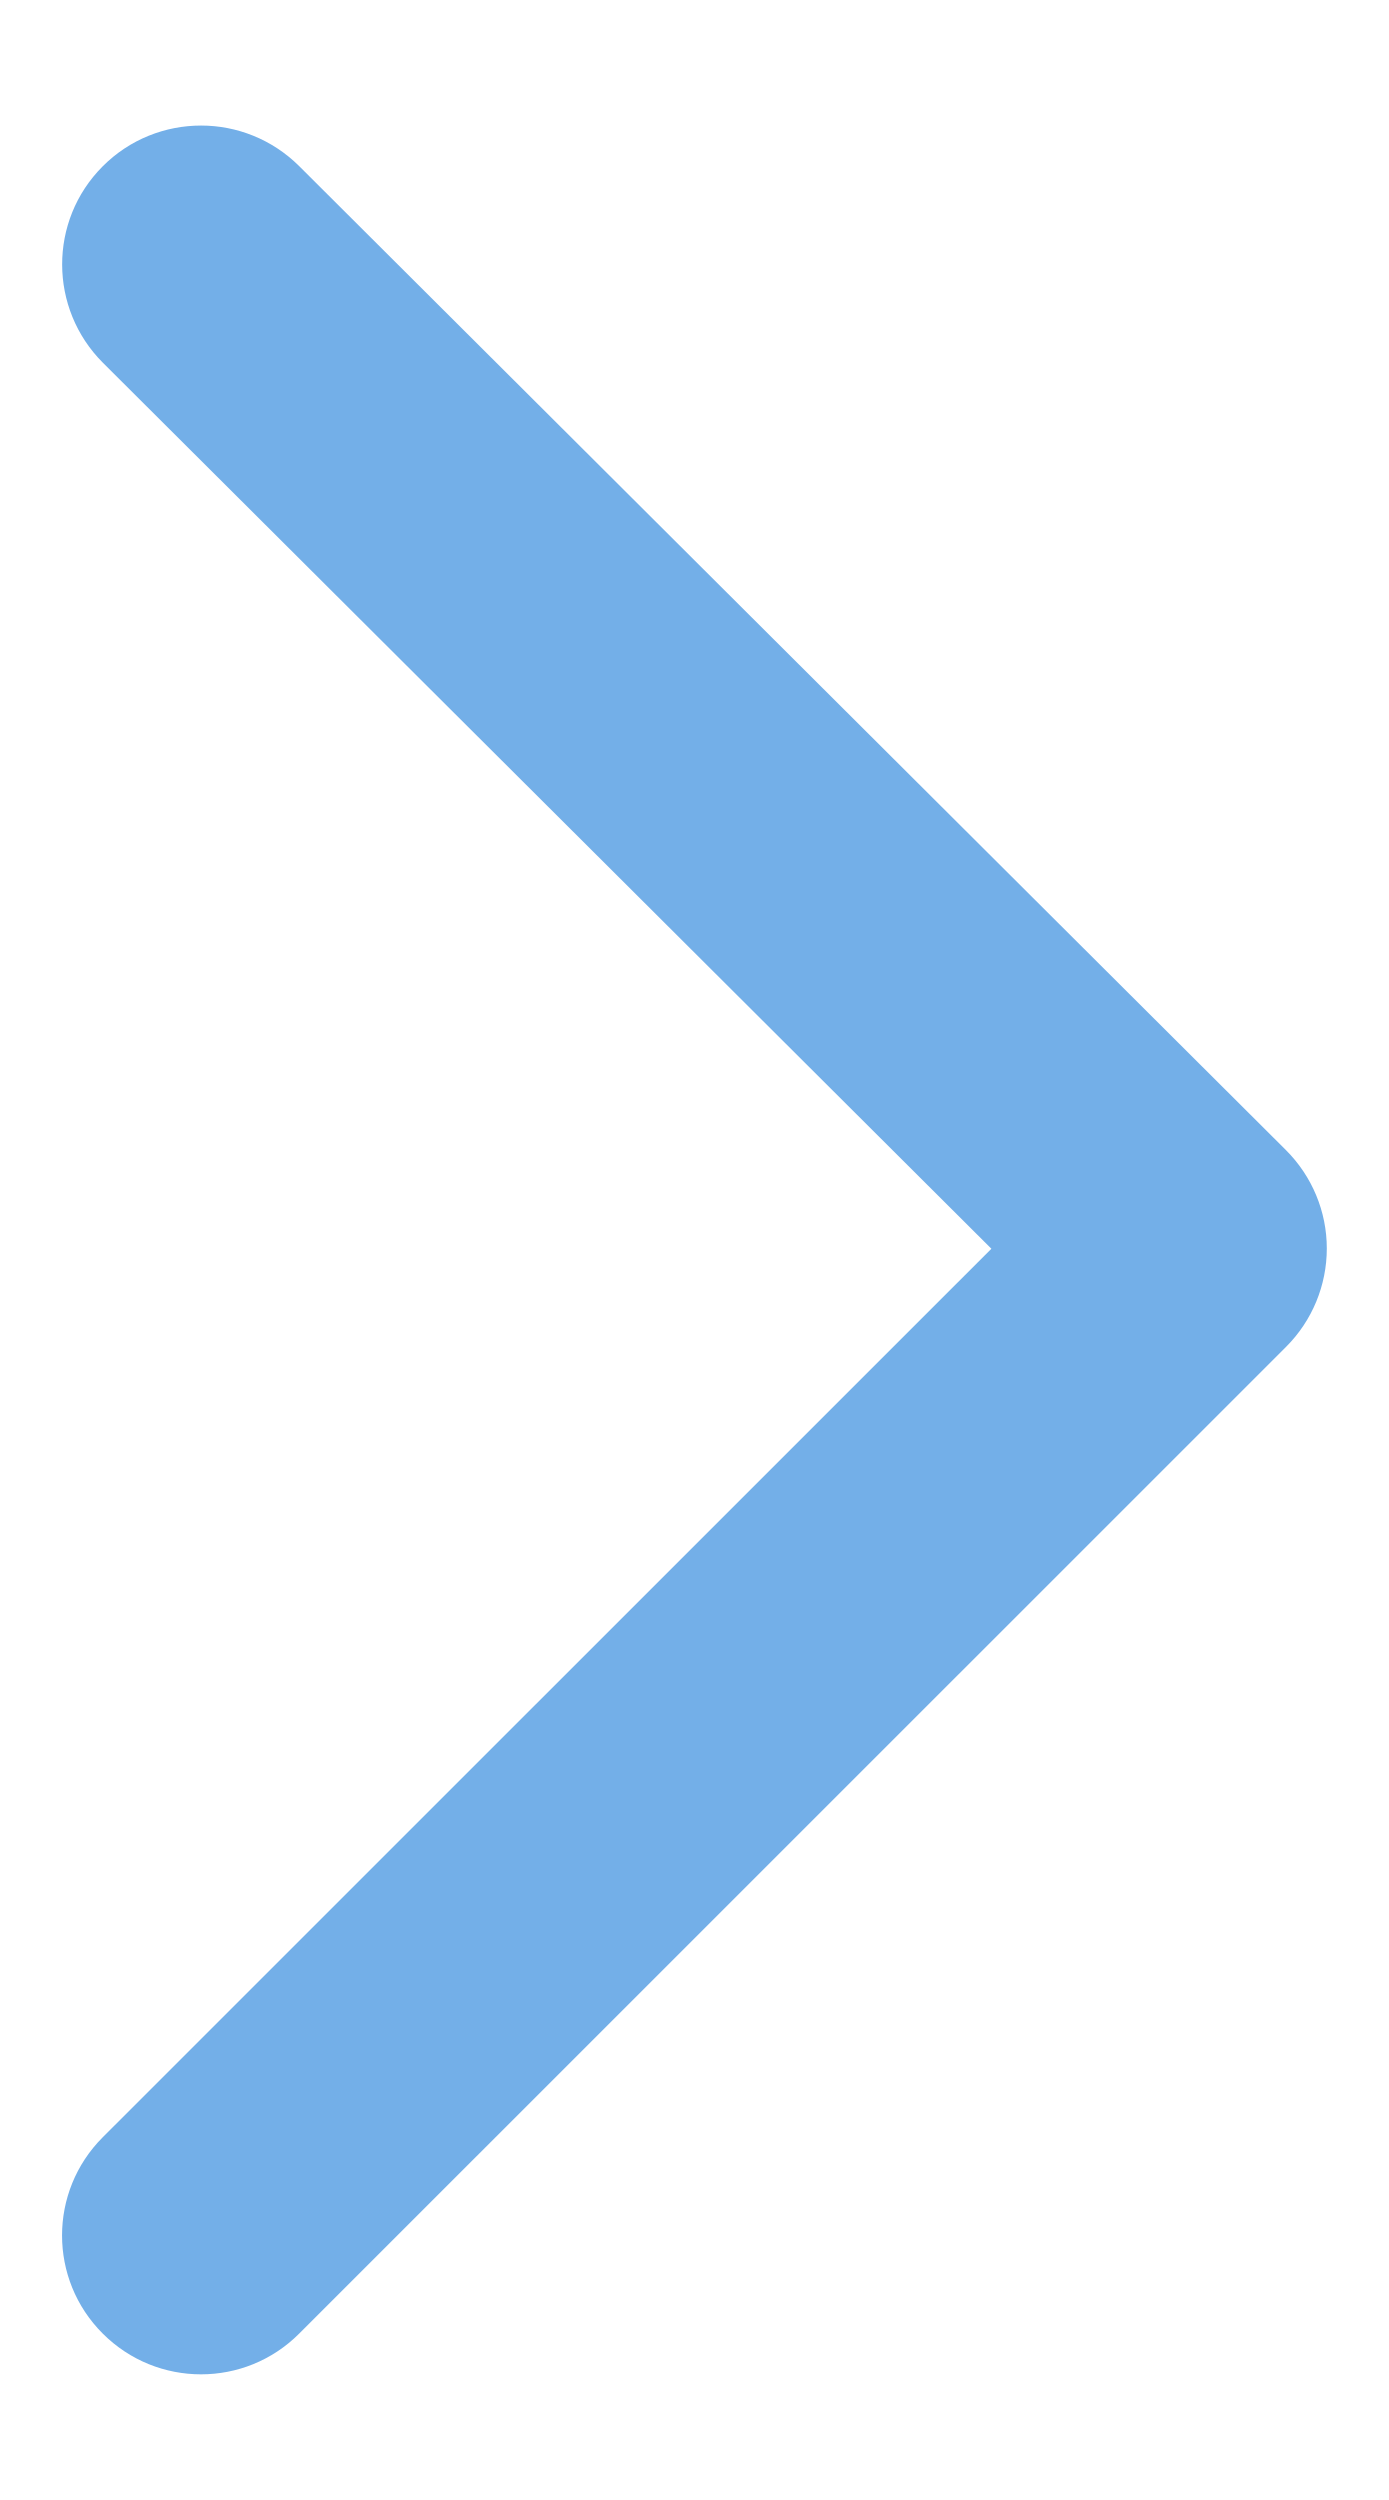
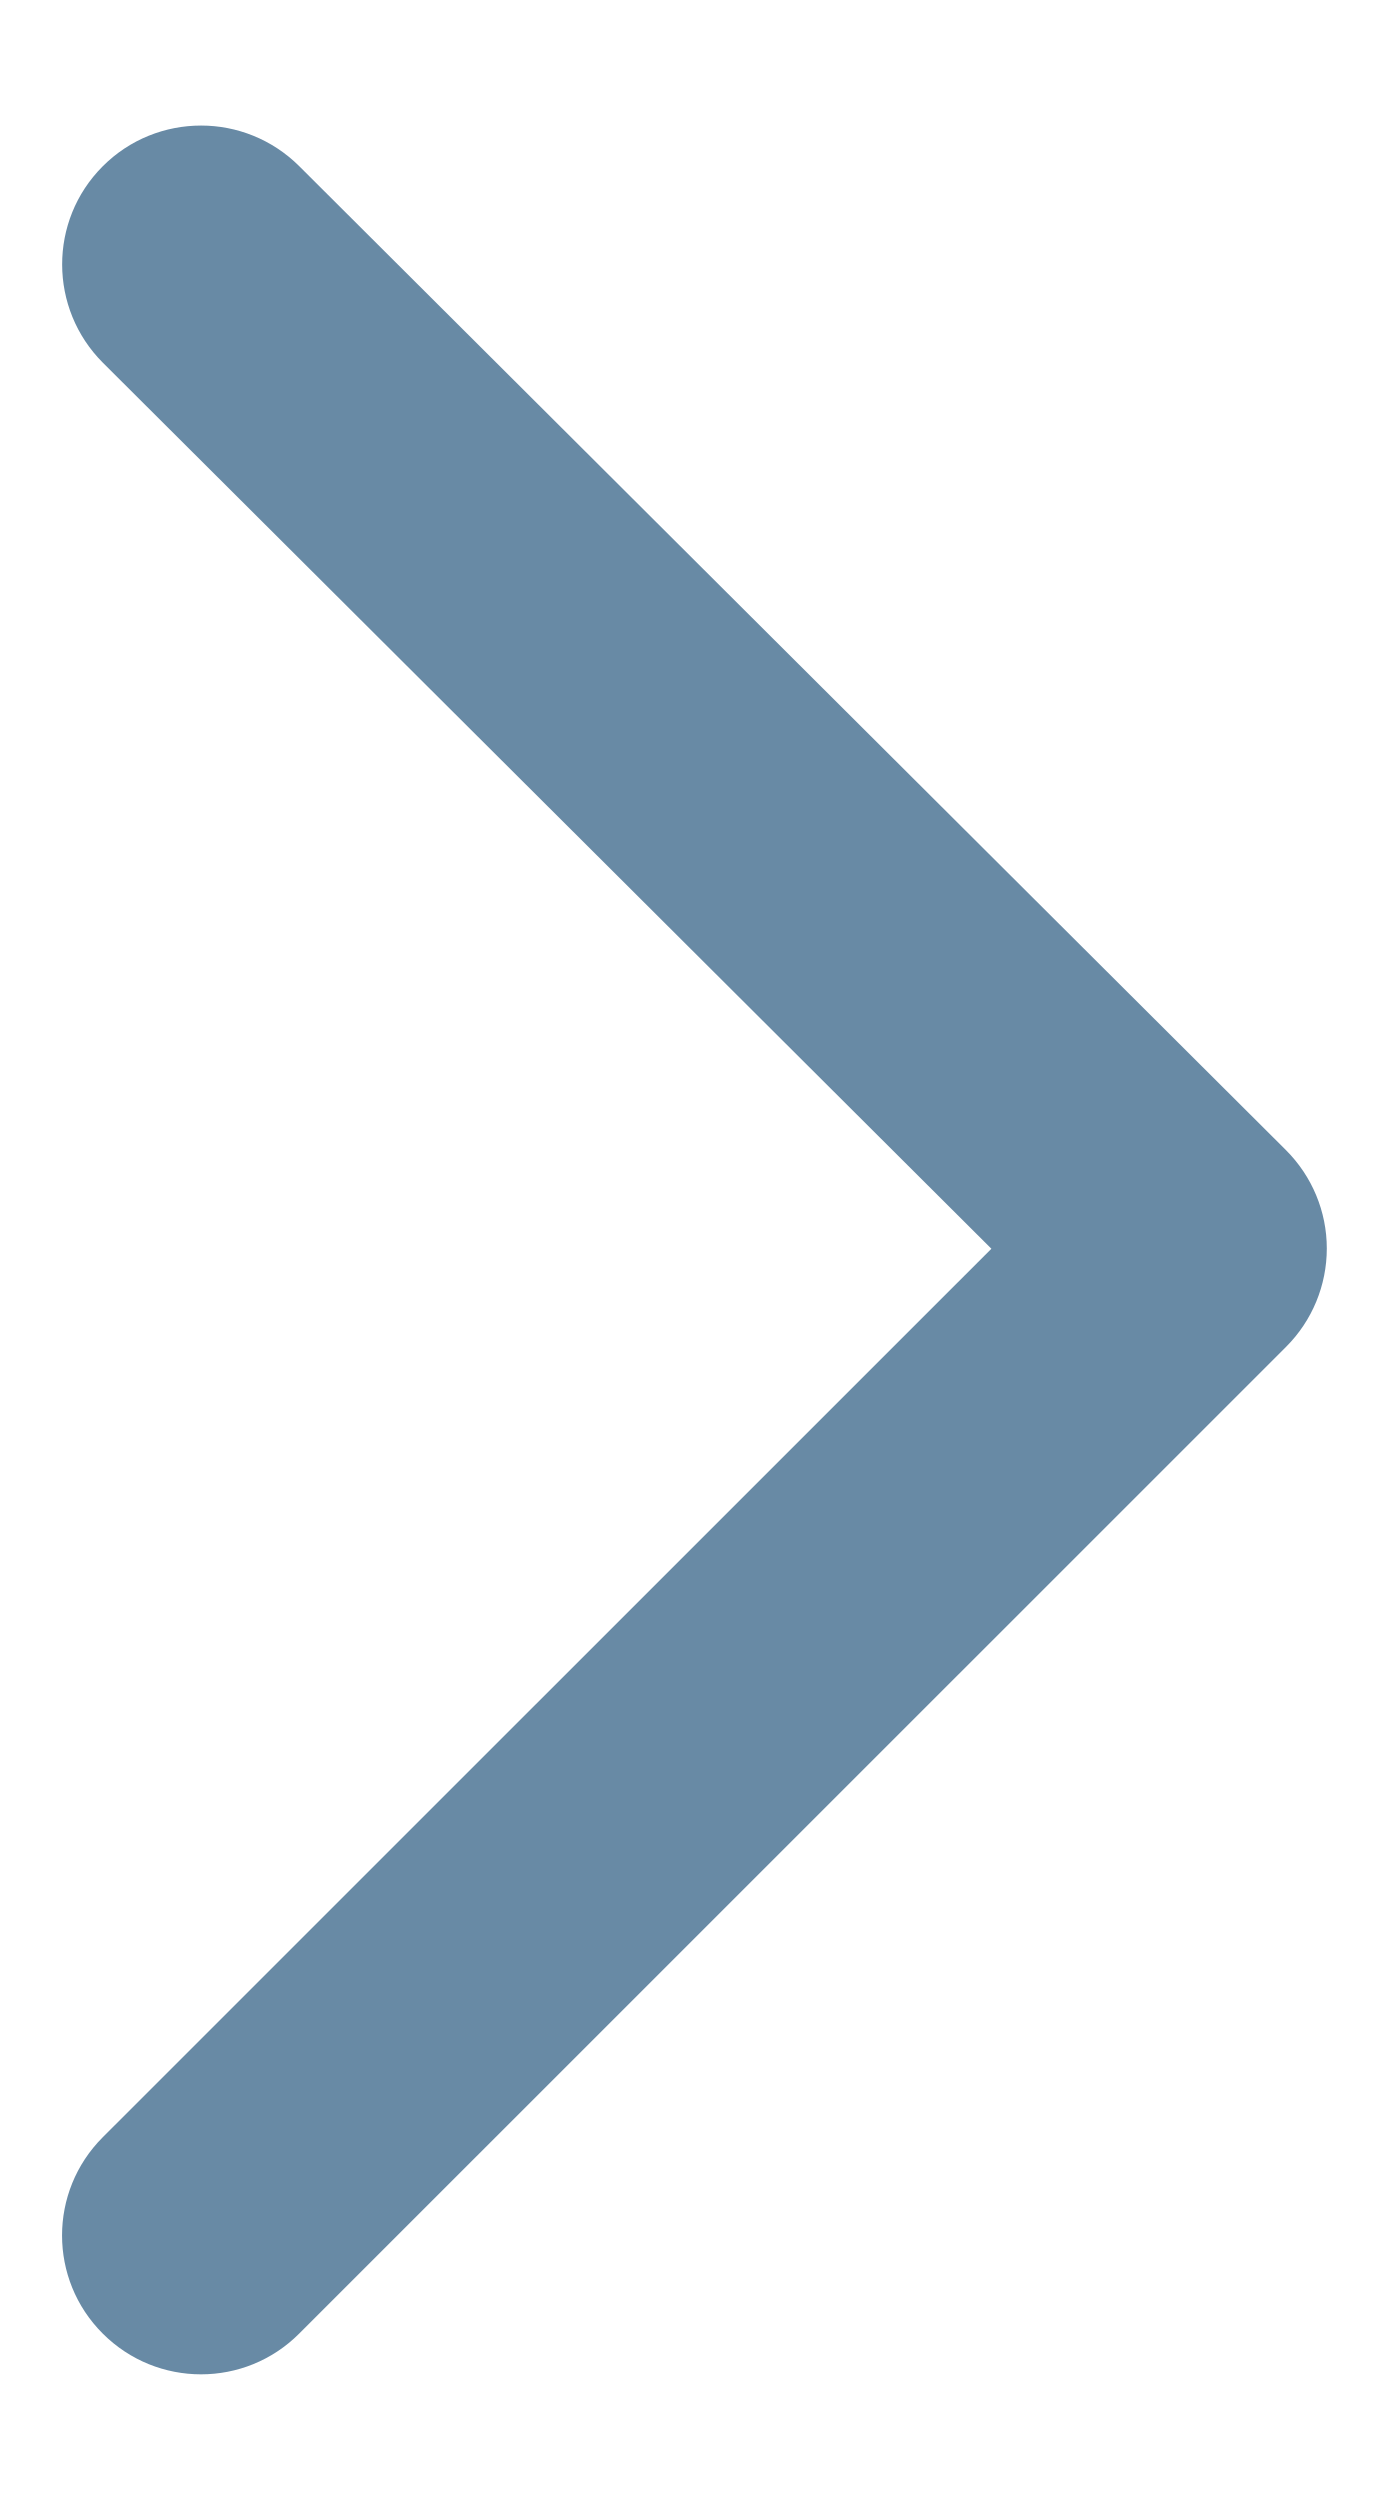
<svg xmlns="http://www.w3.org/2000/svg" width="10" height="18" viewBox="0 0 10 18" fill="none">
-   <path d="M0.74 16.802C1.131 17.193 1.764 17.193 2.154 16.802L9.26 9.697C9.448 9.509 9.553 9.254 9.553 8.989C9.553 8.723 9.447 8.469 9.259 8.281L2.154 1.196C1.959 1.002 1.703 0.904 1.448 0.904C1.191 0.904 0.934 1.002 0.739 1.198C0.349 1.589 0.351 2.222 0.741 2.612L7.138 8.991L0.74 15.388C0.349 15.779 0.349 16.412 0.74 16.802Z" fill="#73AFE8" />
+   <path d="M0.74 16.802C1.131 17.193 1.764 17.193 2.154 16.802L9.26 9.697C9.448 9.509 9.553 9.254 9.553 8.989C9.553 8.723 9.447 8.469 9.259 8.281L2.154 1.196C1.959 1.002 1.703 0.904 1.448 0.904C1.191 0.904 0.934 1.002 0.739 1.198C0.349 1.589 0.351 2.222 0.741 2.612L7.138 8.991L0.74 15.388C0.349 15.779 0.349 16.412 0.74 16.802Z" fill="#688aa5" />
</svg>
